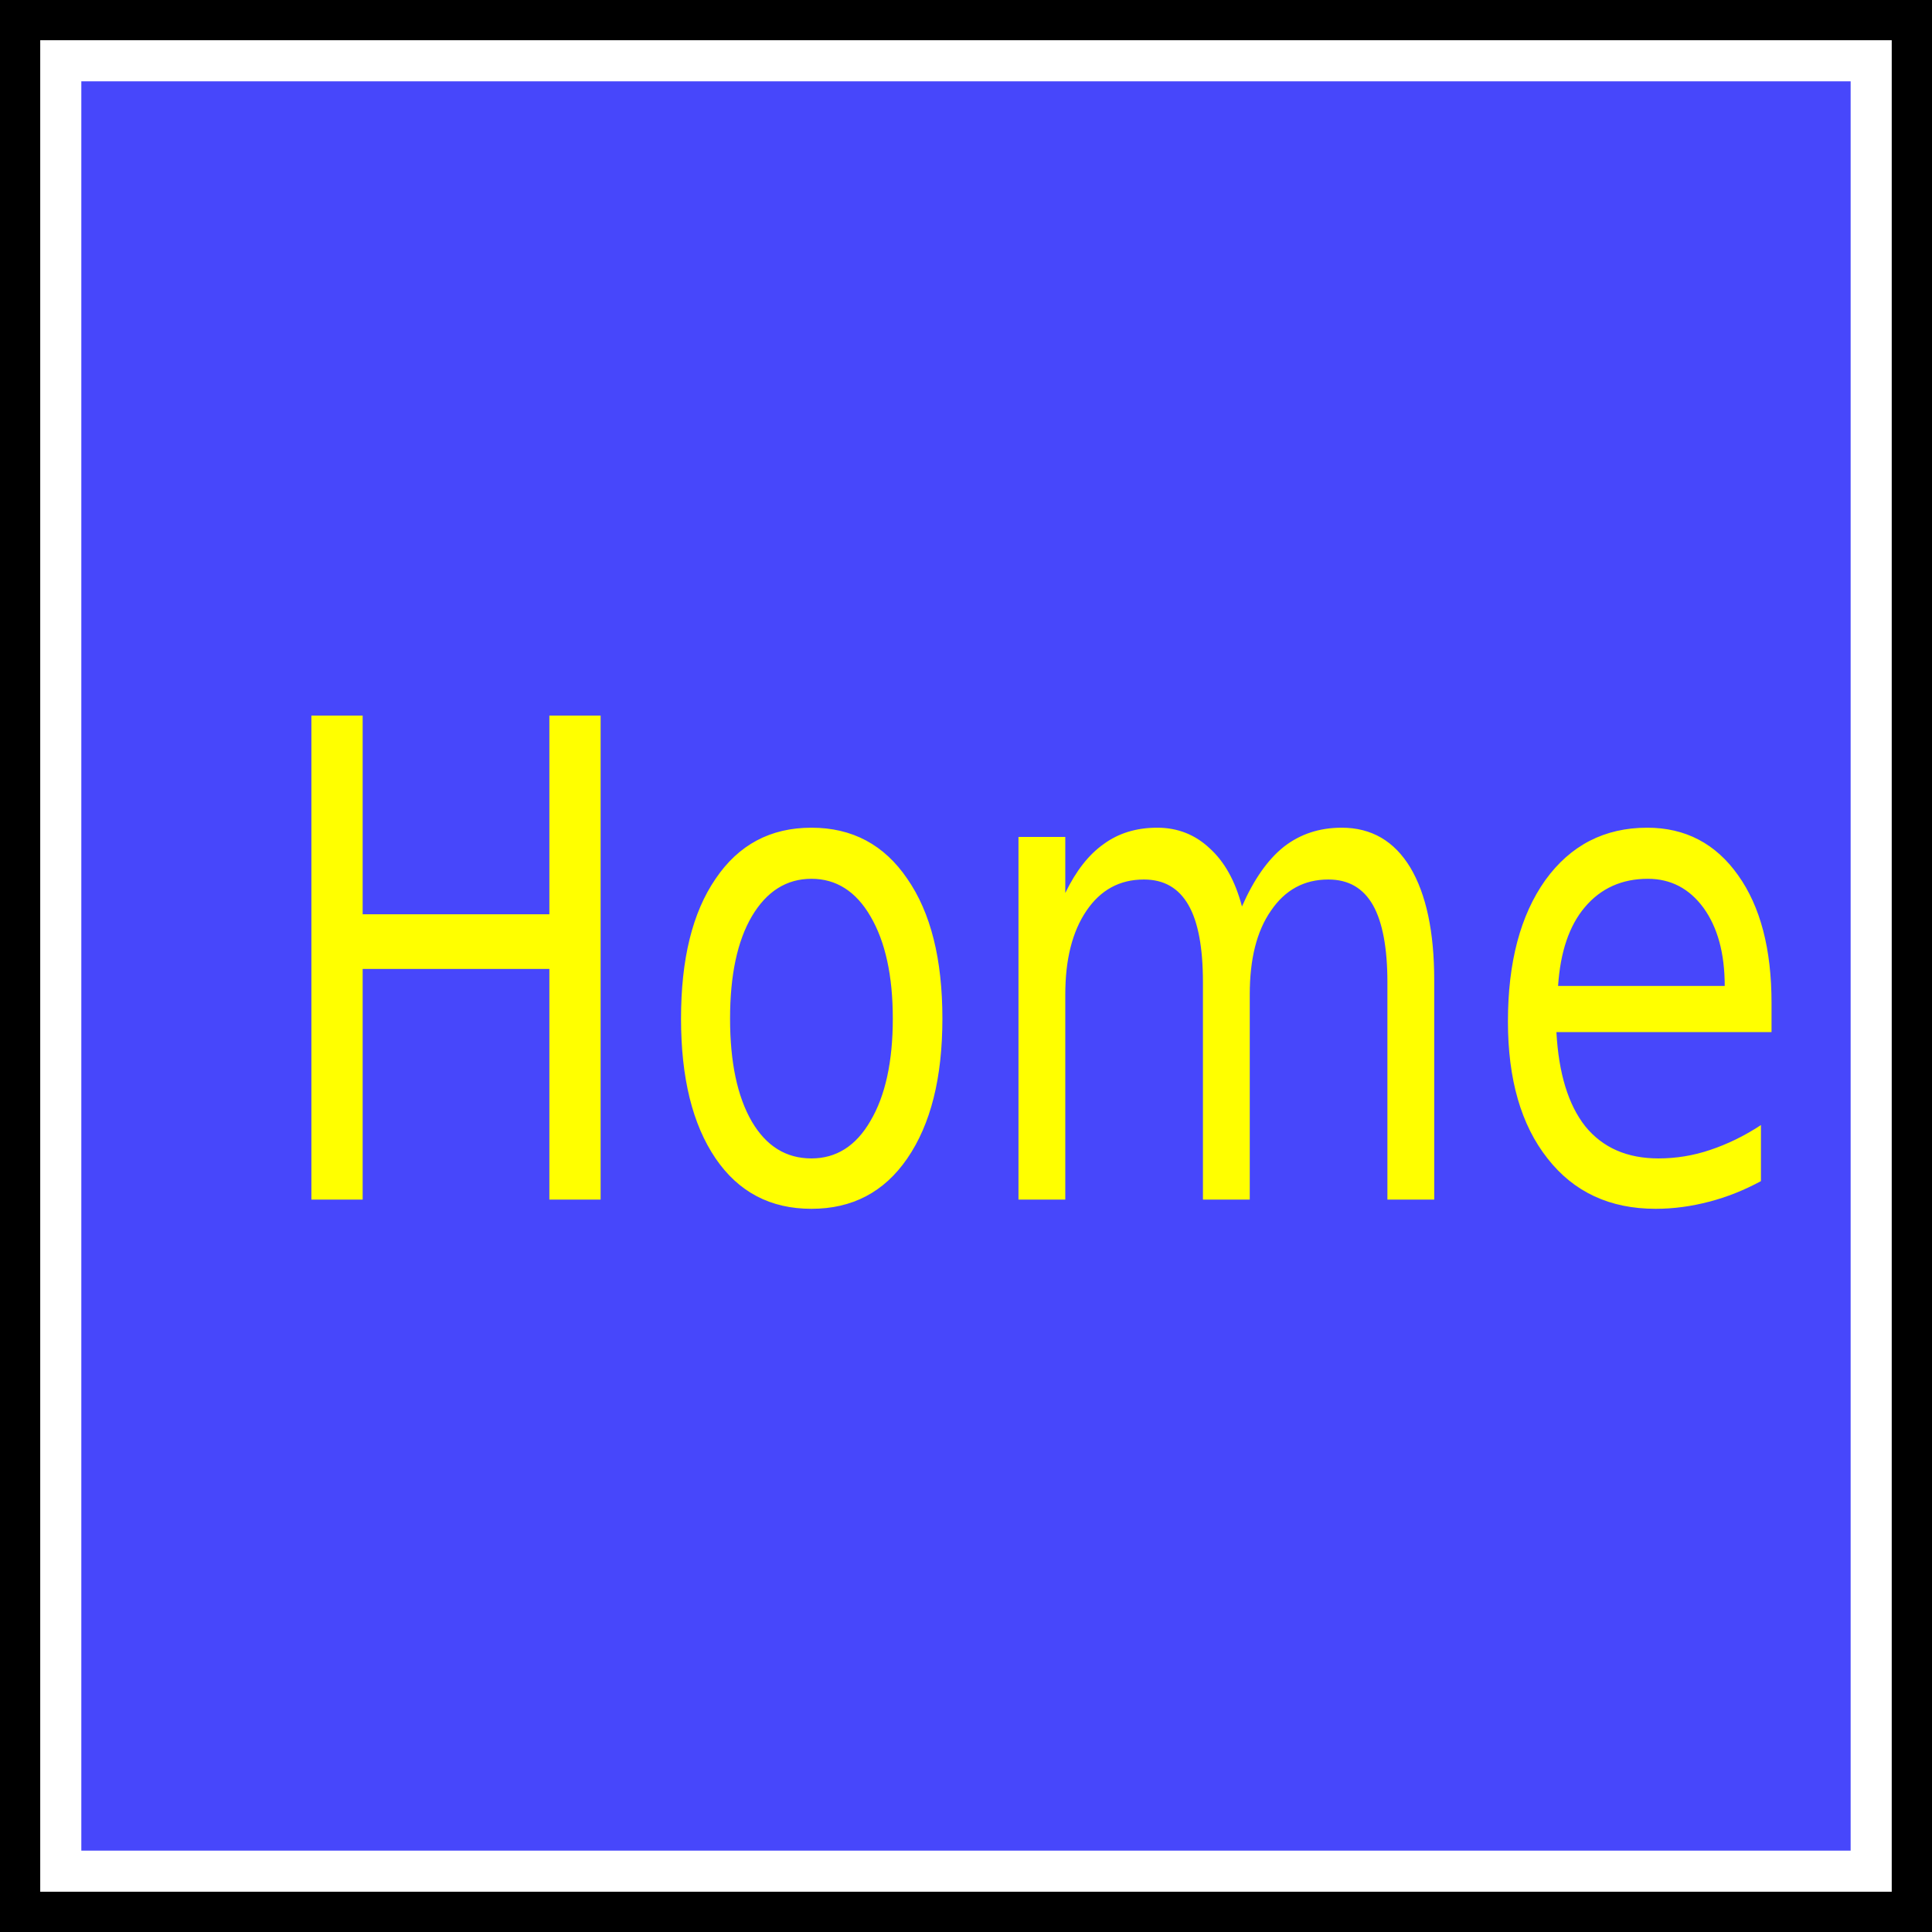
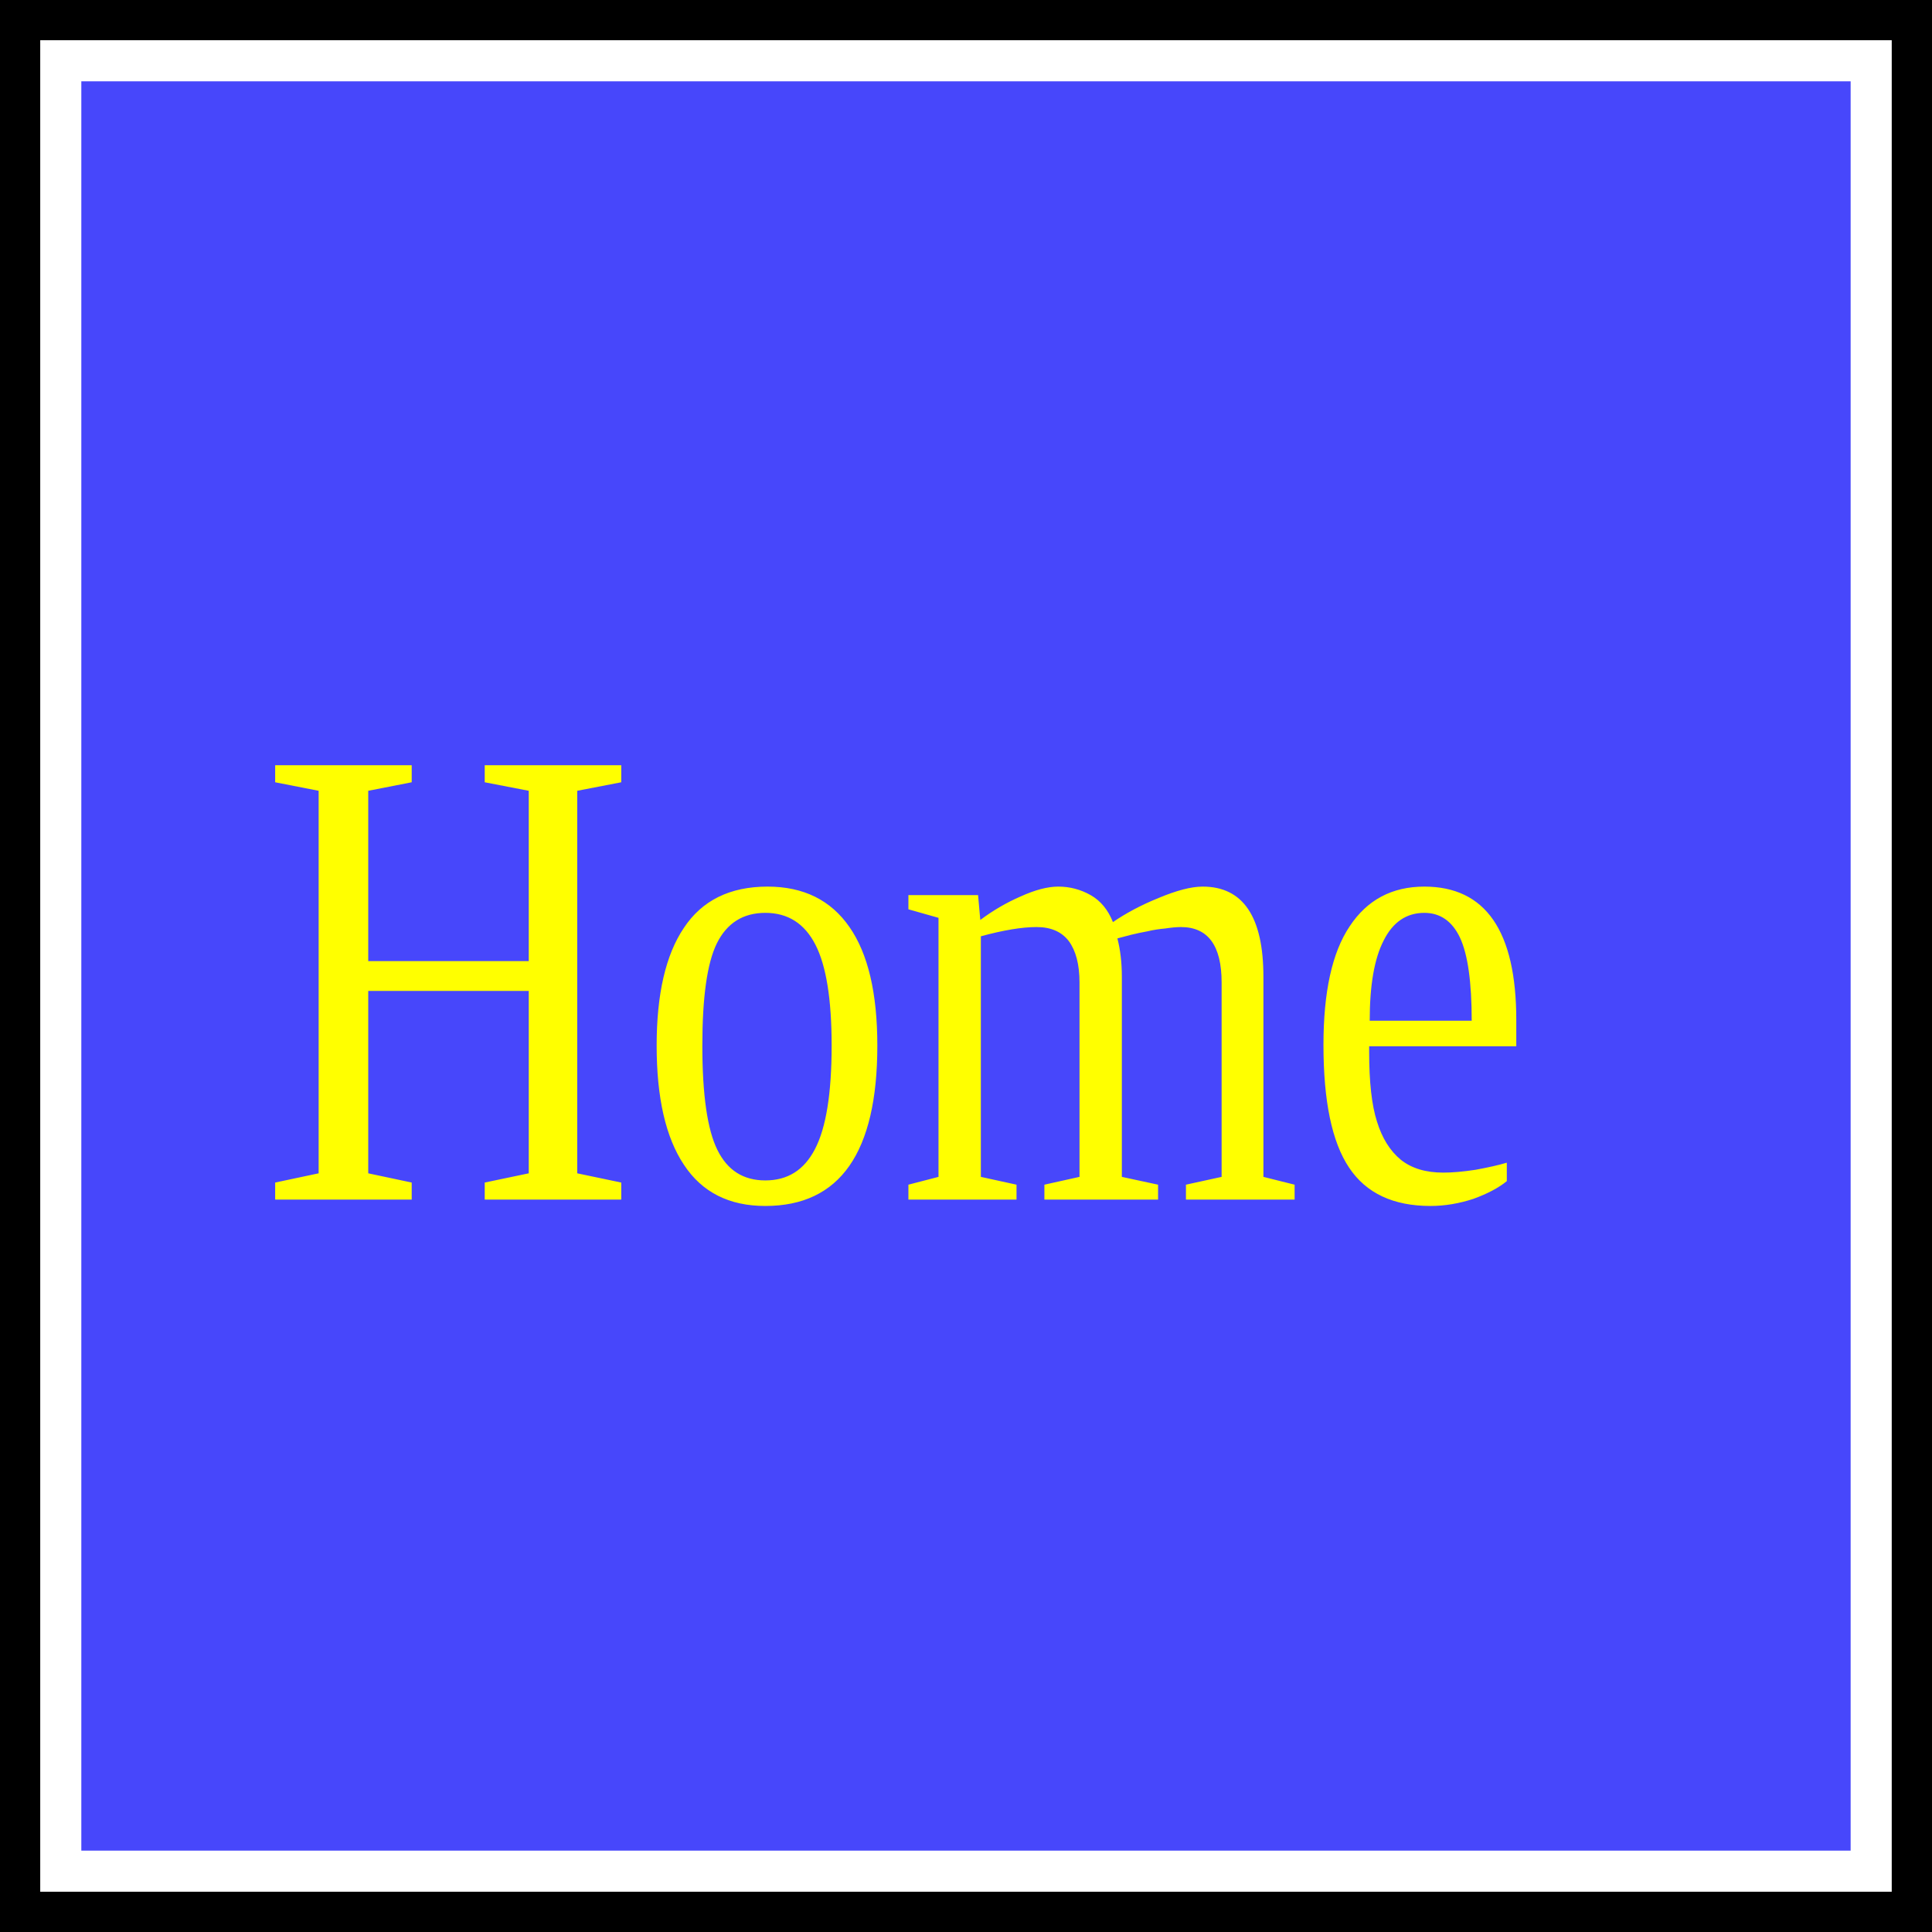
<svg xmlns="http://www.w3.org/2000/svg" width="48px" height="48px" id="svg2837">
  <defs id="defs2839">
    </defs>
  <g id="layer1">
    <rect style="fill:#0000ff;fill-rule:evenodd;stroke:#000000;stroke-width:1.33px;stroke-linecap:butt;stroke-linejoin:miter;stroke-opacity:1;fill-opacity:0.706" id="rect2847" width="46.67" height="46.67" x="0.665" y="0.665" />
    <rect style="fill:#0000ff;fill-rule:evenodd;stroke:#ffffff;stroke-width:1.021px;stroke-linecap:butt;stroke-linejoin:miter;stroke-opacity:1;fill-opacity:0" id="rect3621" width="44.979" height="44.979" x="1.51" y="1.51" />
-     <text xml:space="preserve" style="font-size:14.616px;font-style:normal;font-weight:normal;fill:#ffff00;fill-opacity:1;stroke:none;stroke-width:1px;stroke-linecap:butt;stroke-linejoin:miter;stroke-opacity:1;font-family:Bitstream Vera Sans" x="7.293" y="26.413" id="text2393" transform="scale(0.8861504,1.128477)">
+     <text xml:space="preserve" style="font-size:14.616px;font-style:normal;font-weight:normal;fill:#ffff00;fill-opacity:1;stroke:none;stroke-width:1px;stroke-linecap:butt;stroke-linejoin:miter;stroke-opacity:1" x="7.293" y="26.413" id="text2393" transform="scale(0.8861504,1.128477)">
      <tspan id="tspan2395" x="7.293" y="26.413">Home</tspan>
    </text>
  </g>
</svg>
